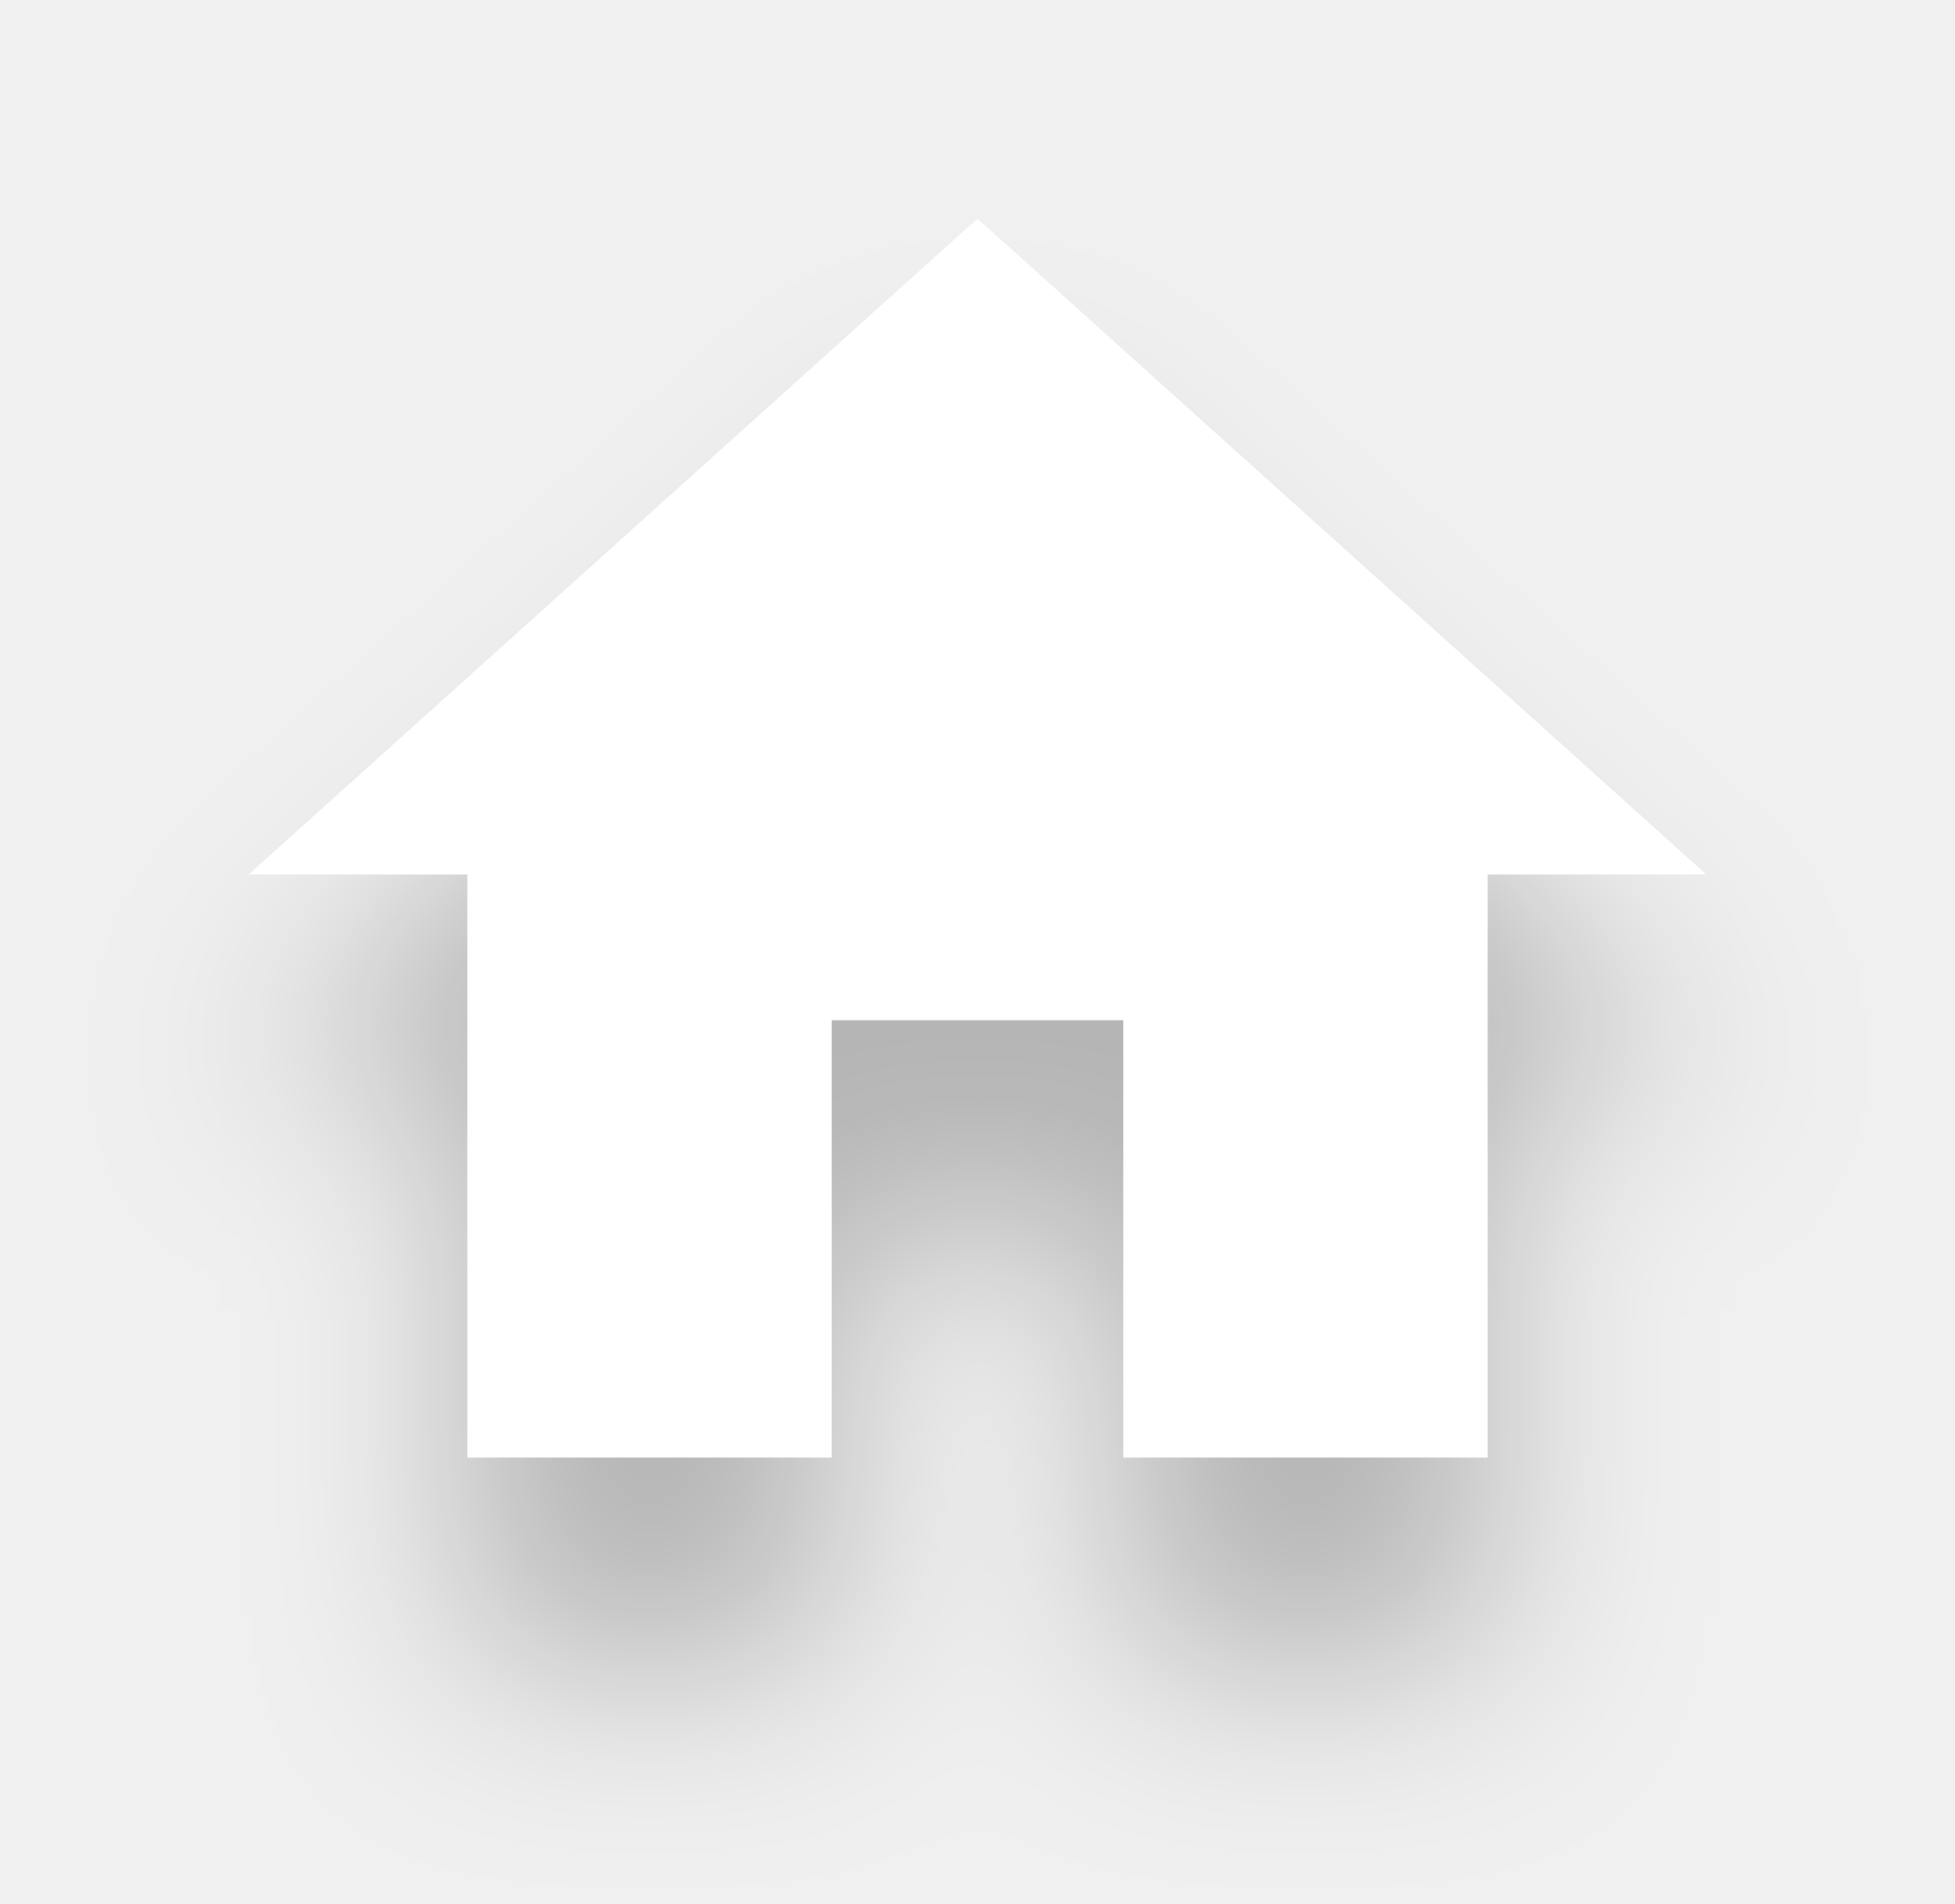
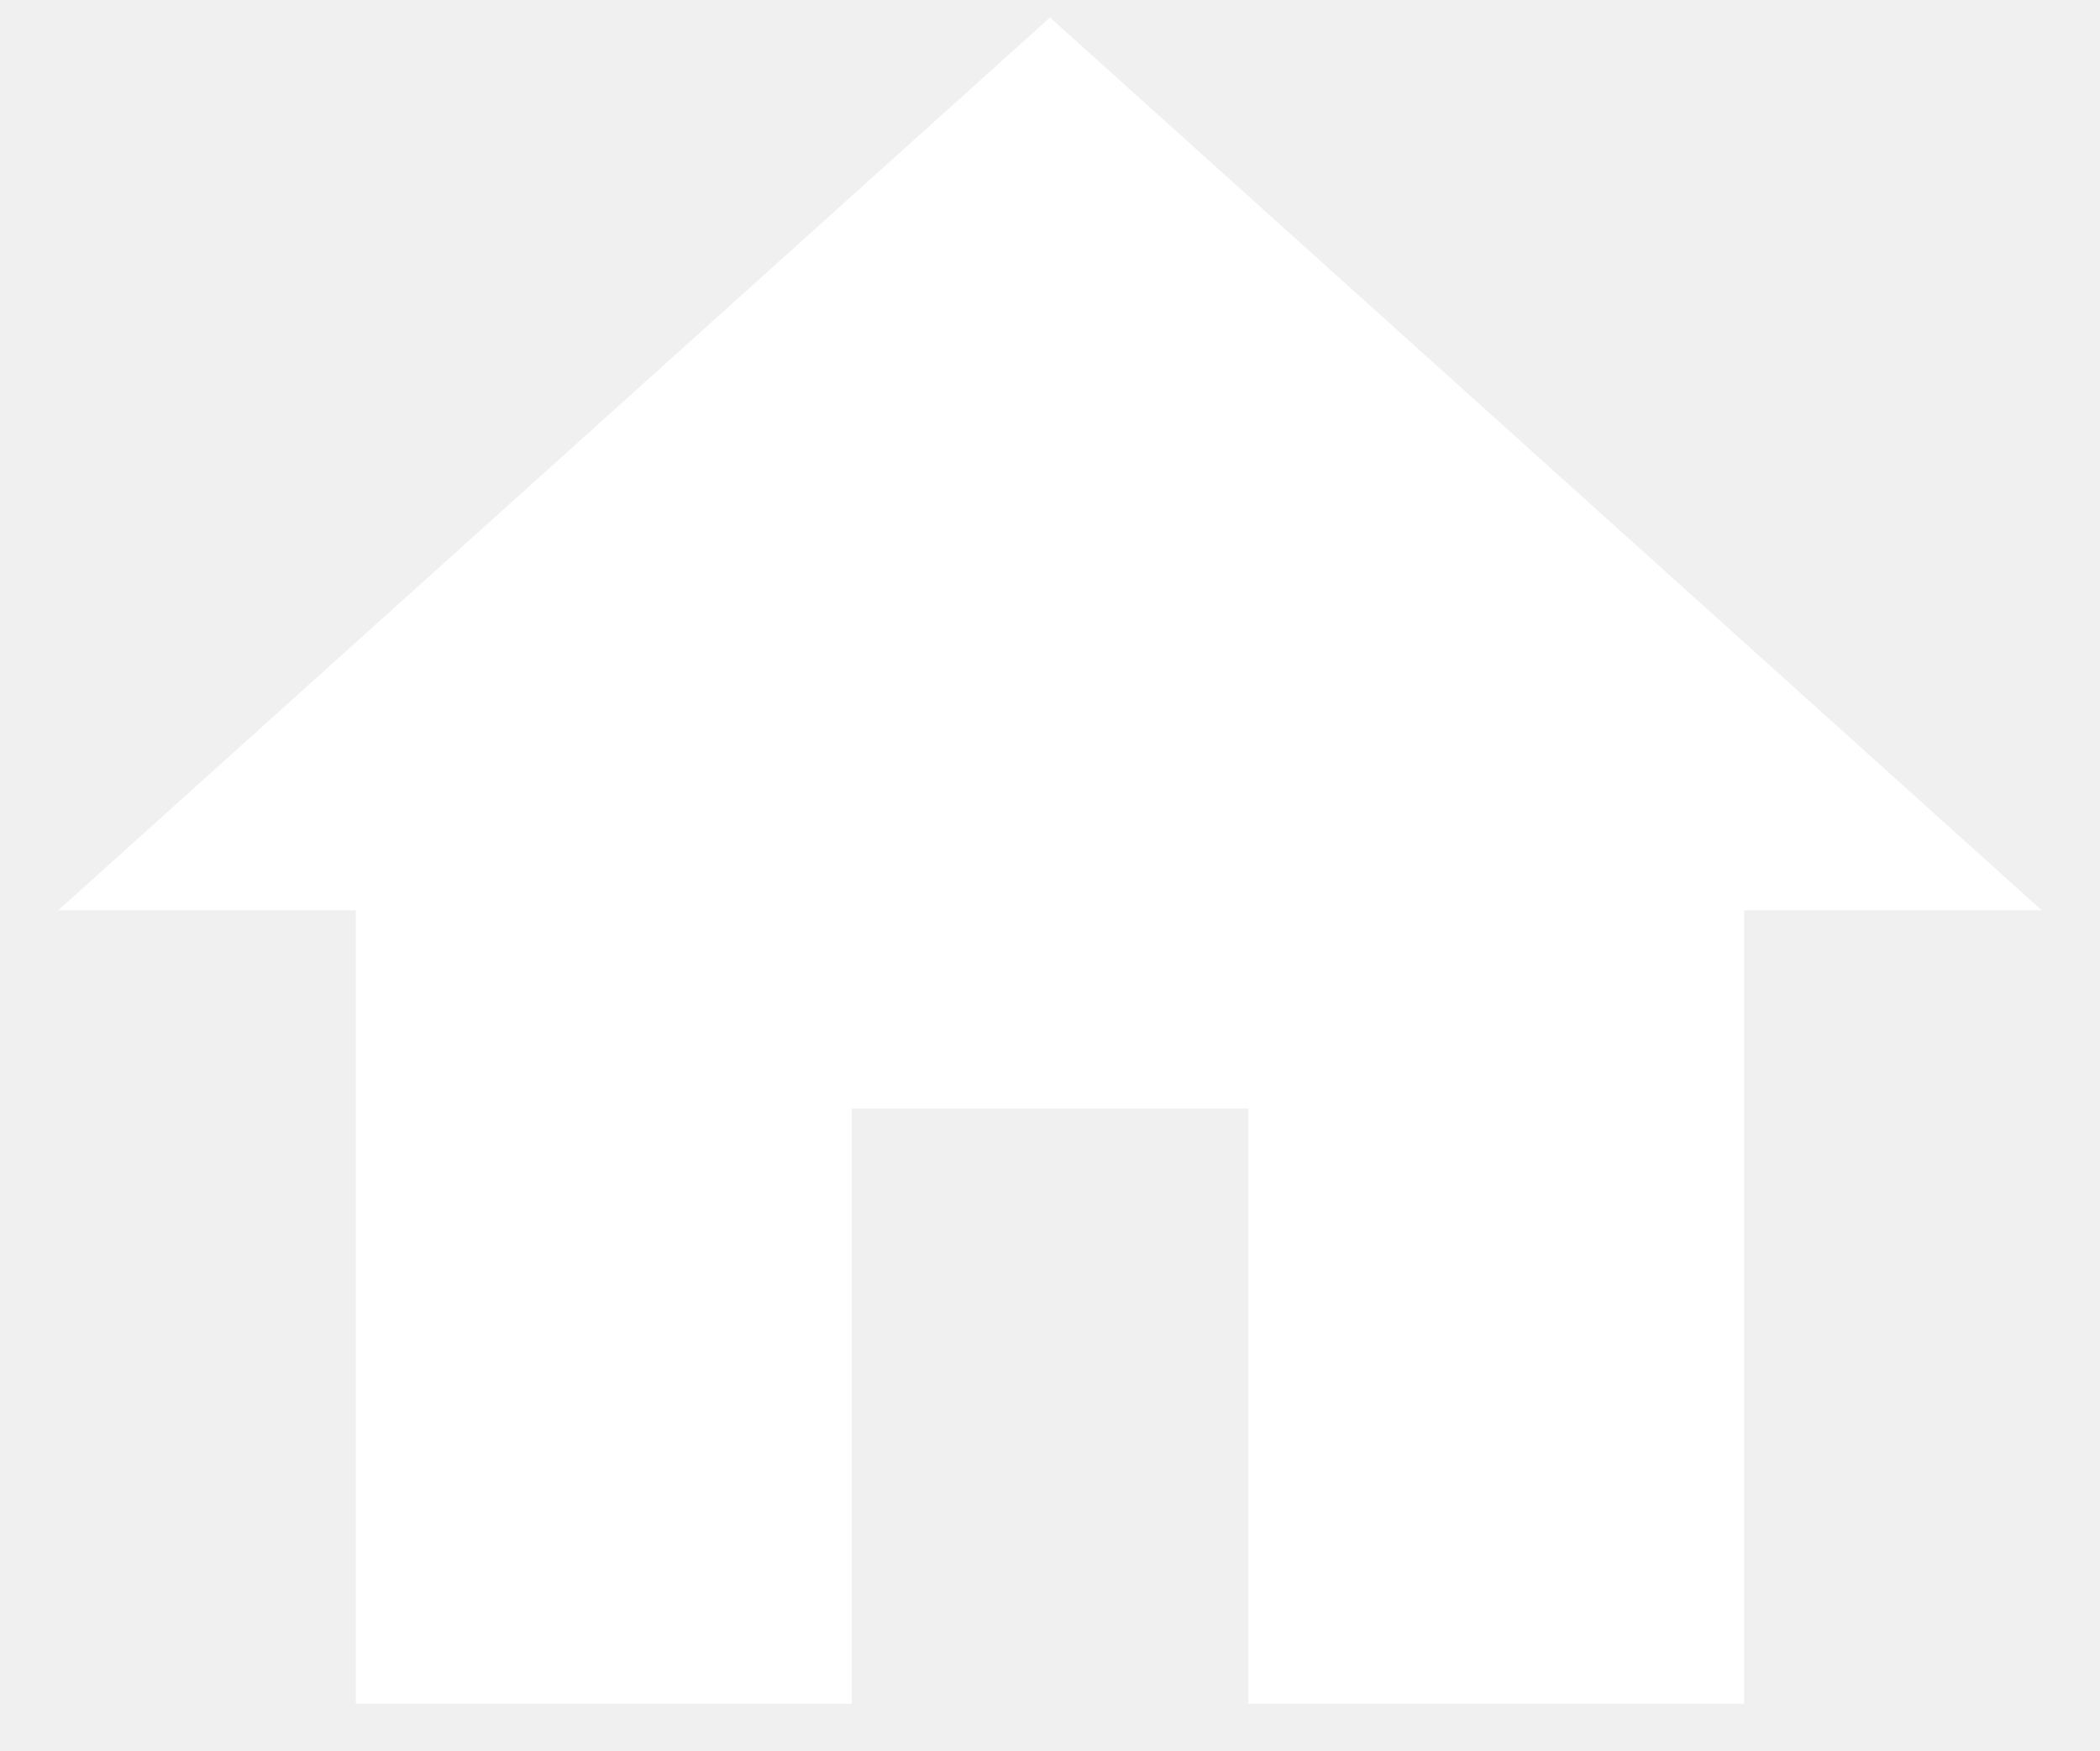
- <svg xmlns="http://www.w3.org/2000/svg" width="38" height="37" viewBox="0 0 38 37" fill="none">
-   <g filter="url(#filter0_d)">
-     <path d="M16.167 28.333V19.833H21.833V28.333H28.917V17H33.167L19 4.25L4.833 17H9.083V28.333H16.167Z" fill="white" />
-   </g>
-   <defs>
-     <filter id="filter0_d" x="-2" y="0" width="42" height="42" filterUnits="userSpaceOnUse" color-interpolation-filters="sRGB">
-       <feFlood flood-opacity="0" result="BackgroundImageFix" />
-       <feColorMatrix in="SourceAlpha" type="matrix" values="0 0 0 0 0 0 0 0 0 0 0 0 0 0 0 0 0 0 127 0" />
-       <feOffset dy="4" />
-       <feGaussianBlur stdDeviation="2" />
-       <feColorMatrix type="matrix" values="0 0 0 0 0 0 0 0 0 0 0 0 0 0 0 0 0 0 0.25 0" />
-       <feBlend mode="normal" in2="BackgroundImageFix" result="effect1_dropShadow" />
-       <feBlend mode="normal" in="SourceGraphic" in2="effect1_dropShadow" result="shape" />
-     </filter>
-   </defs>
+ <svg xmlns="http://www.w3.org/2000/svg" width="30" height="25" viewBox="0 0 30 25" fill="none">
+   <path d="M12.167 24.333V15.833H17.833V24.333H24.917V13H29.167L15 0.25L0.833 13H5.083V24.333H12.167Z" fill="white" />
</svg>
